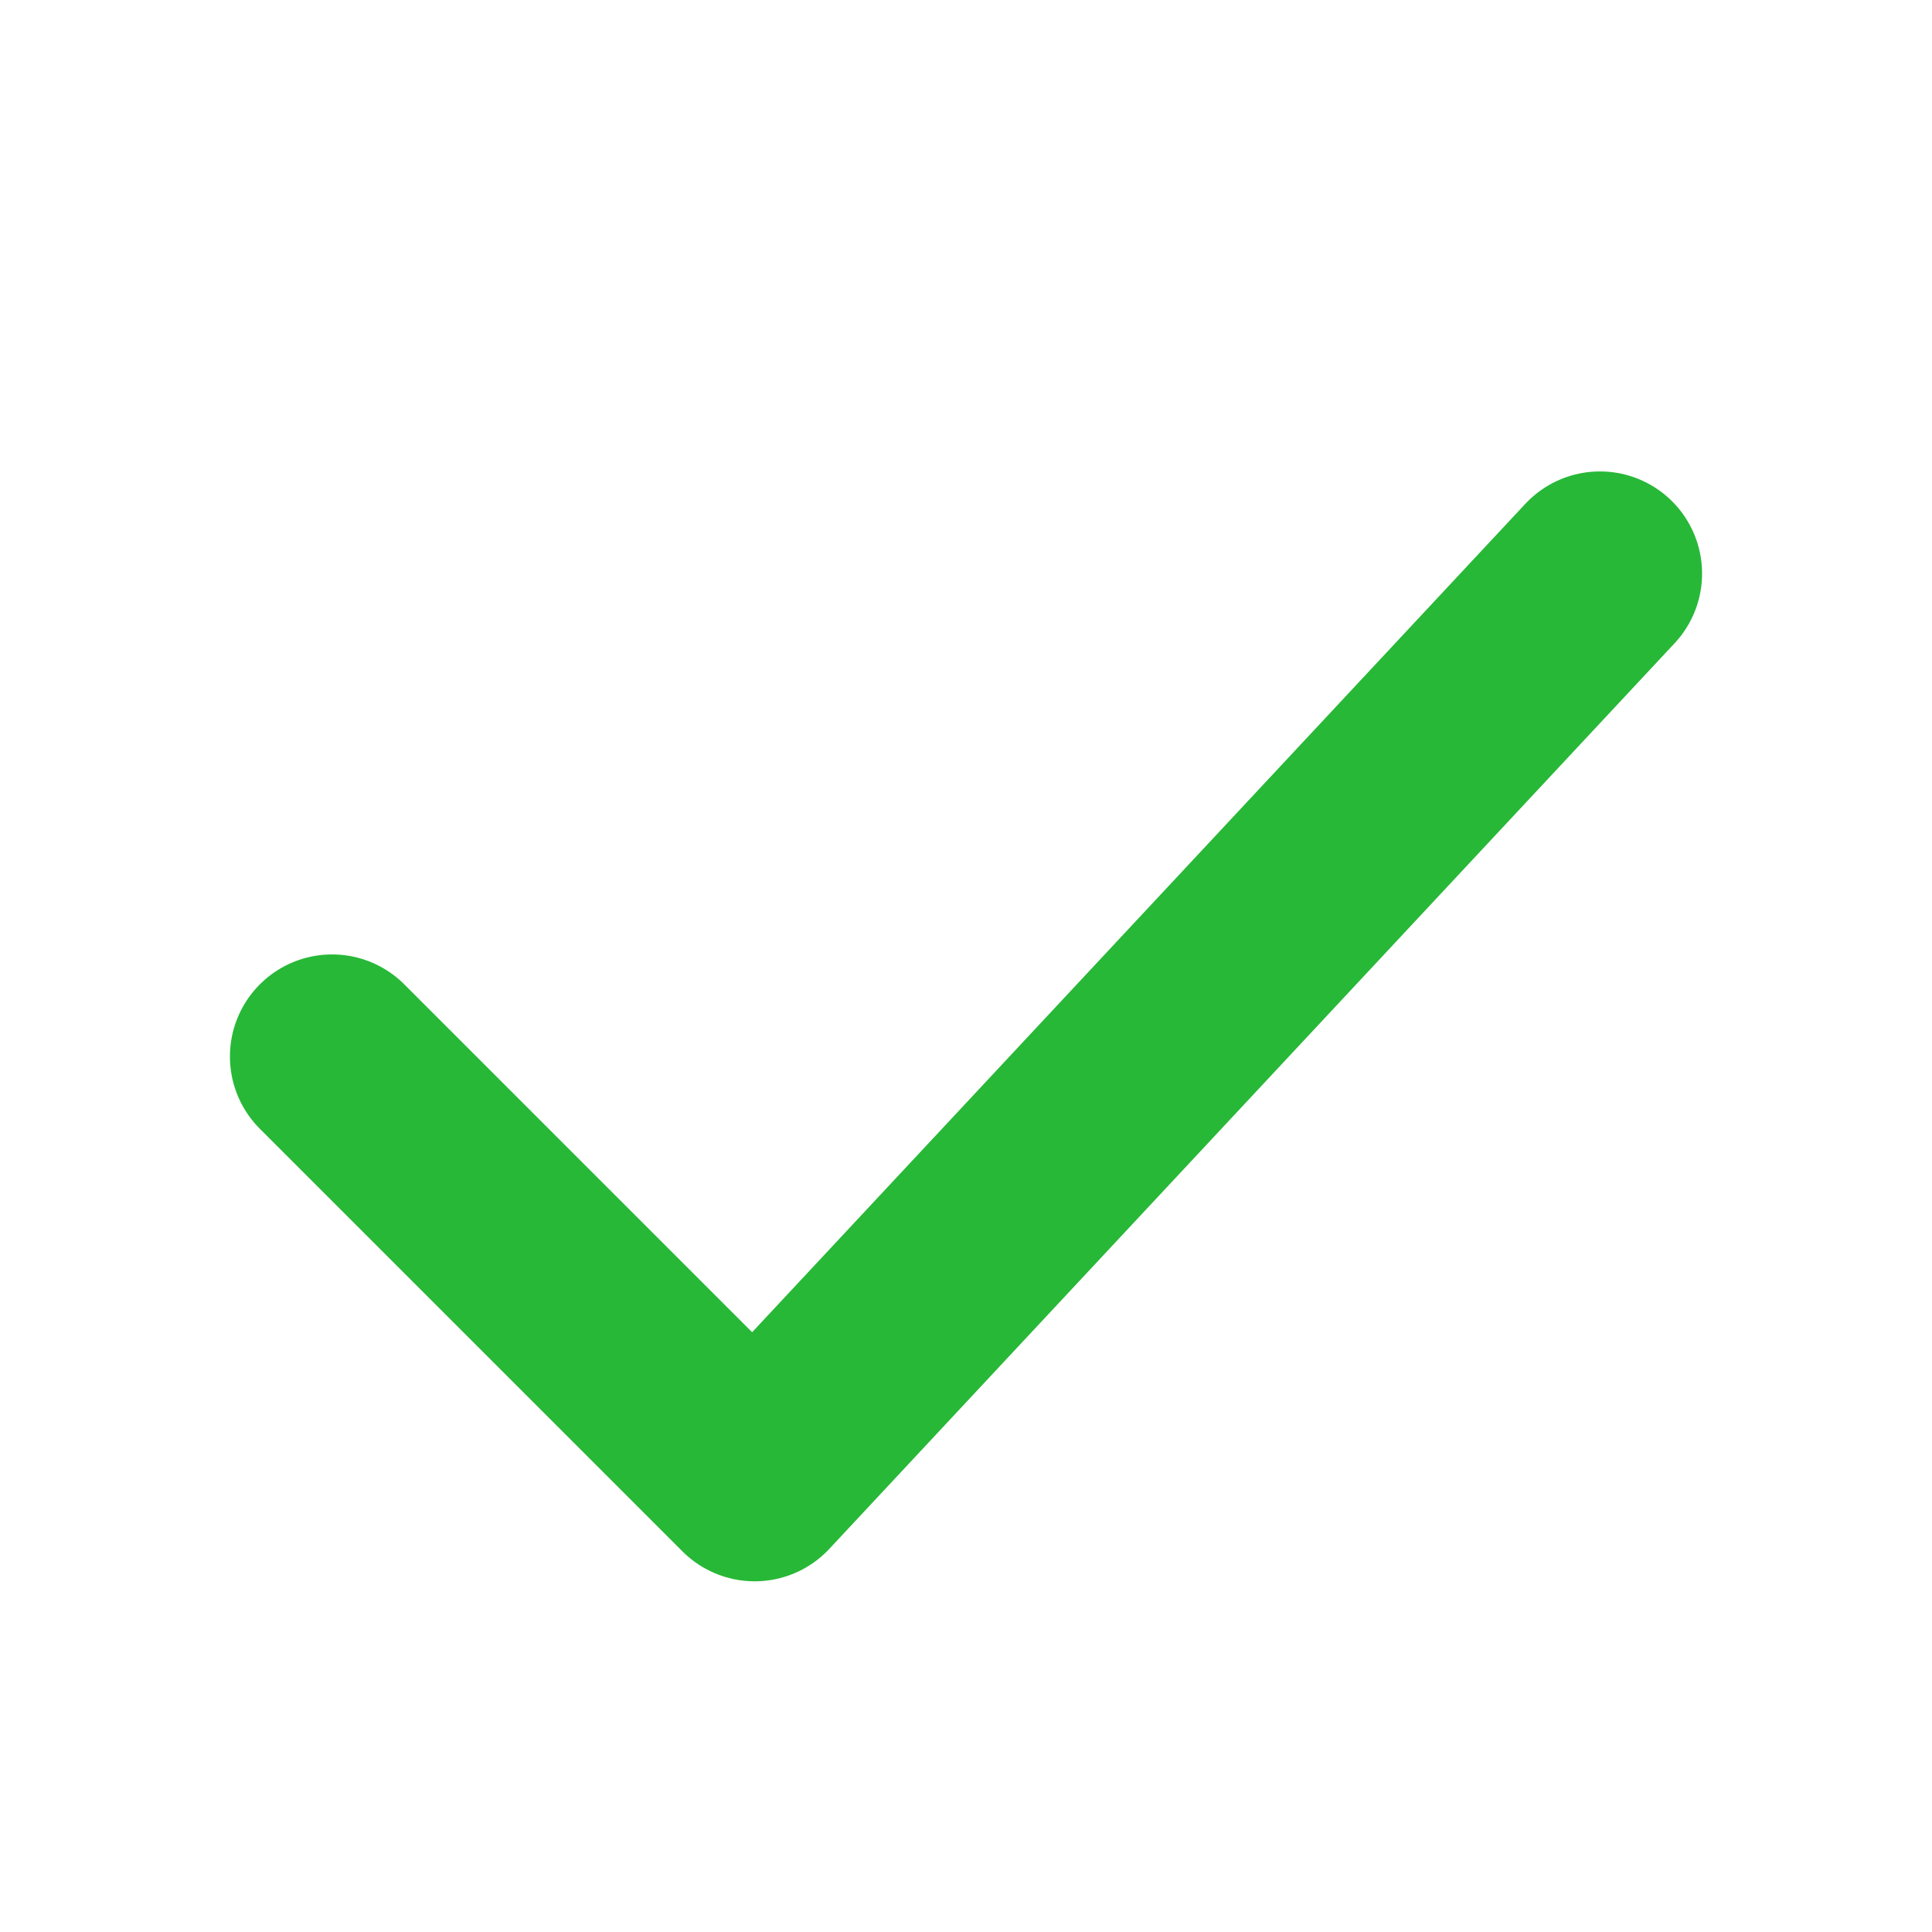
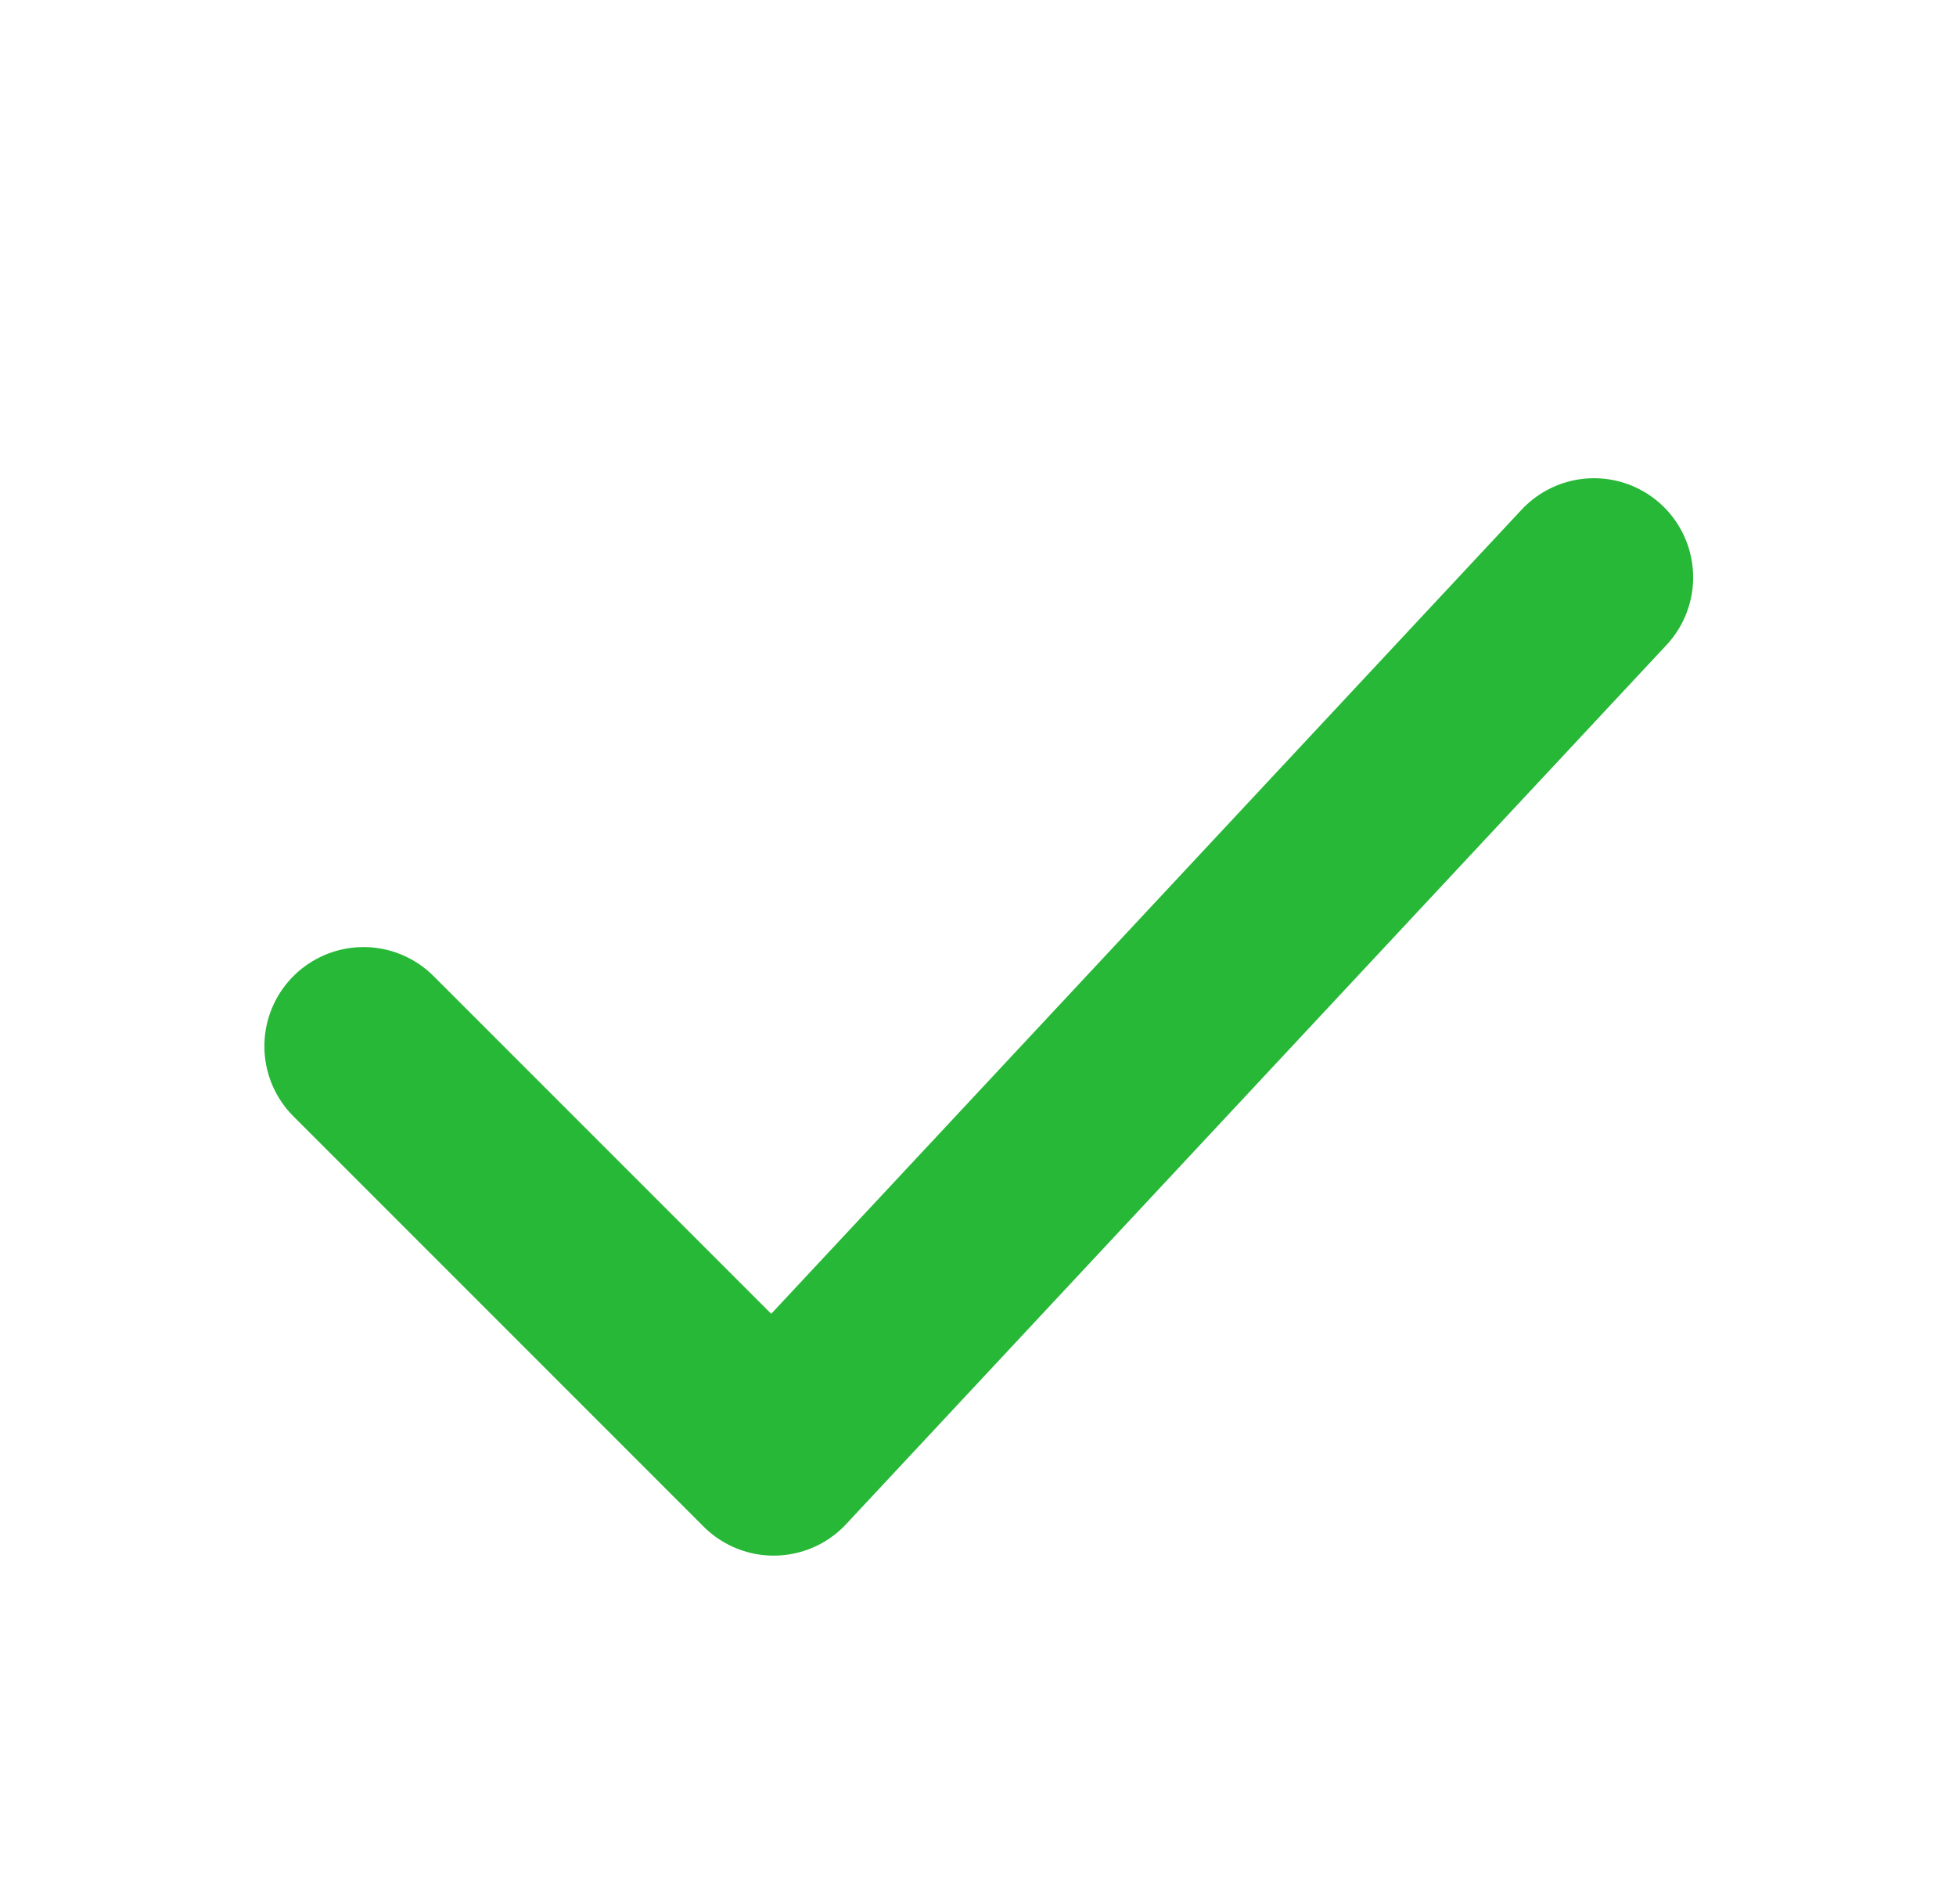
- <svg xmlns="http://www.w3.org/2000/svg" width="47" height="47" viewBox="0 0 47 47" fill="none">
-   <path d="M8.078 25.703L18.359 35.984L38.922 13.953" stroke="#27B837" stroke-width="4.969" stroke-linecap="round" stroke-linejoin="round" />
+ <svg xmlns="http://www.w3.org/2000/svg" width="37" height="36" viewBox="0 0 37 36" fill="none">
+   <path d="M6.876 19.786L14.635 27.545L30.153 10.919" stroke="#27B837" stroke-width="3.75" stroke-linecap="round" stroke-linejoin="round" />
</svg>
